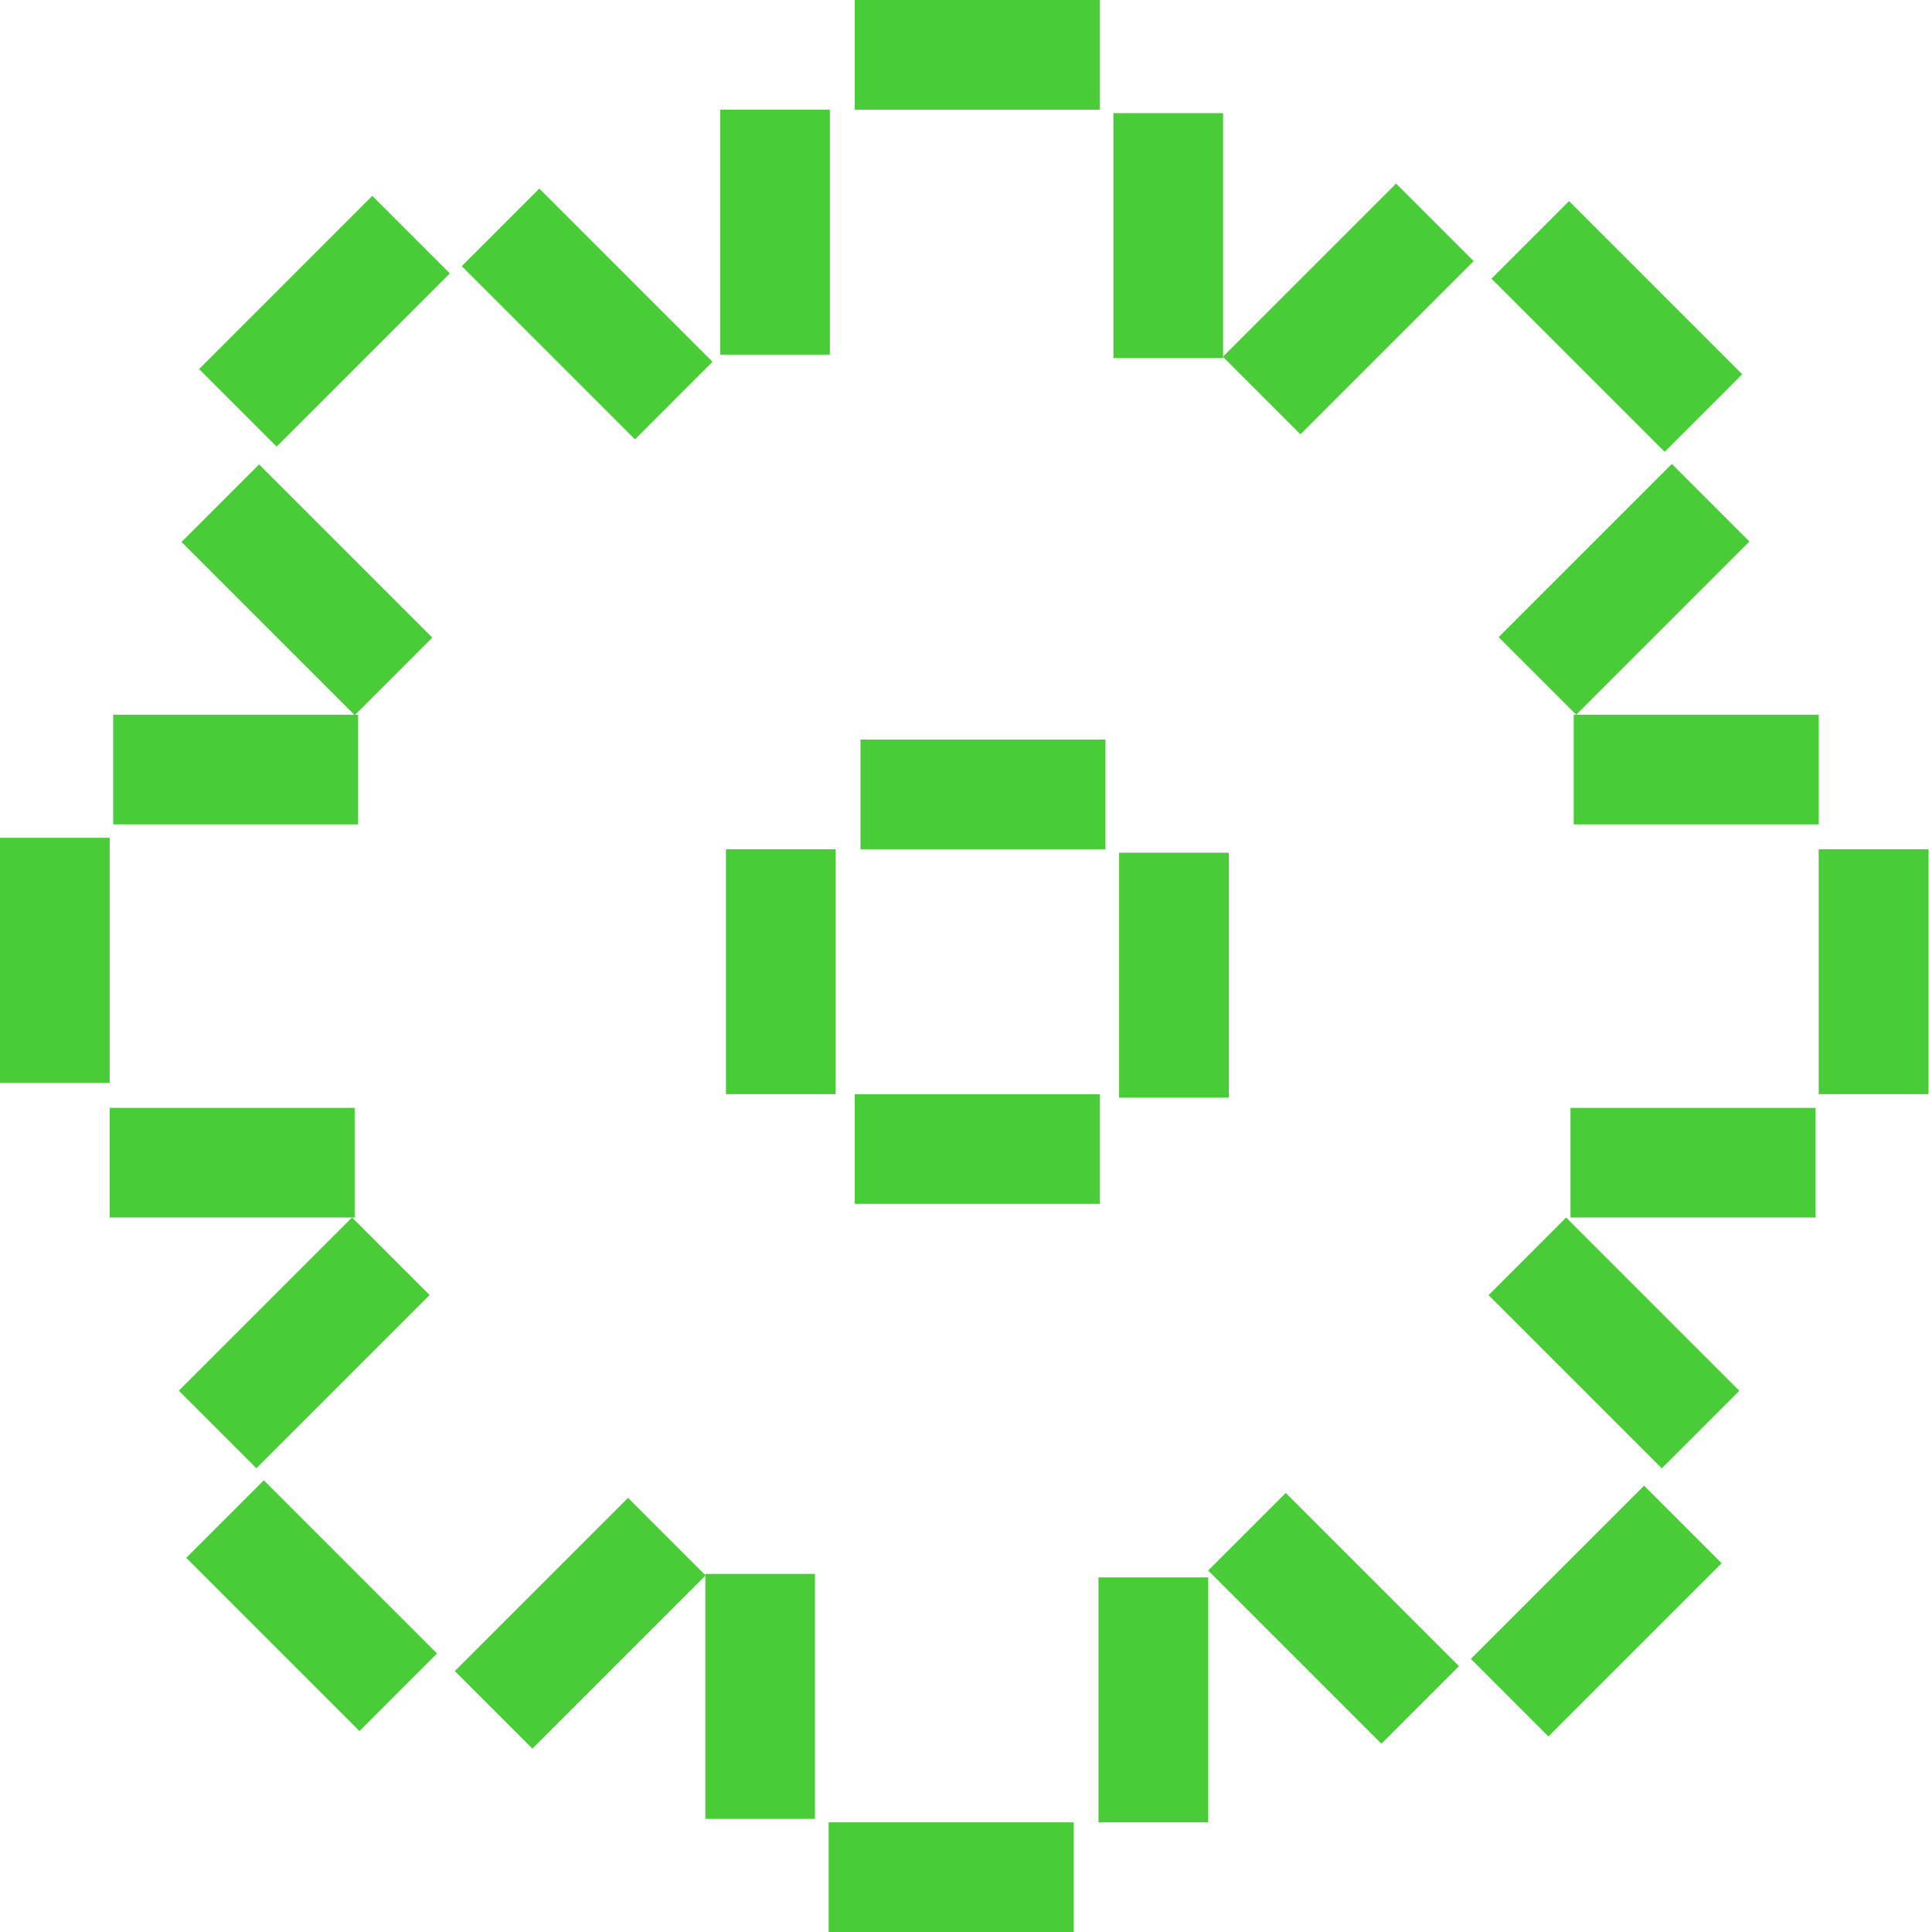
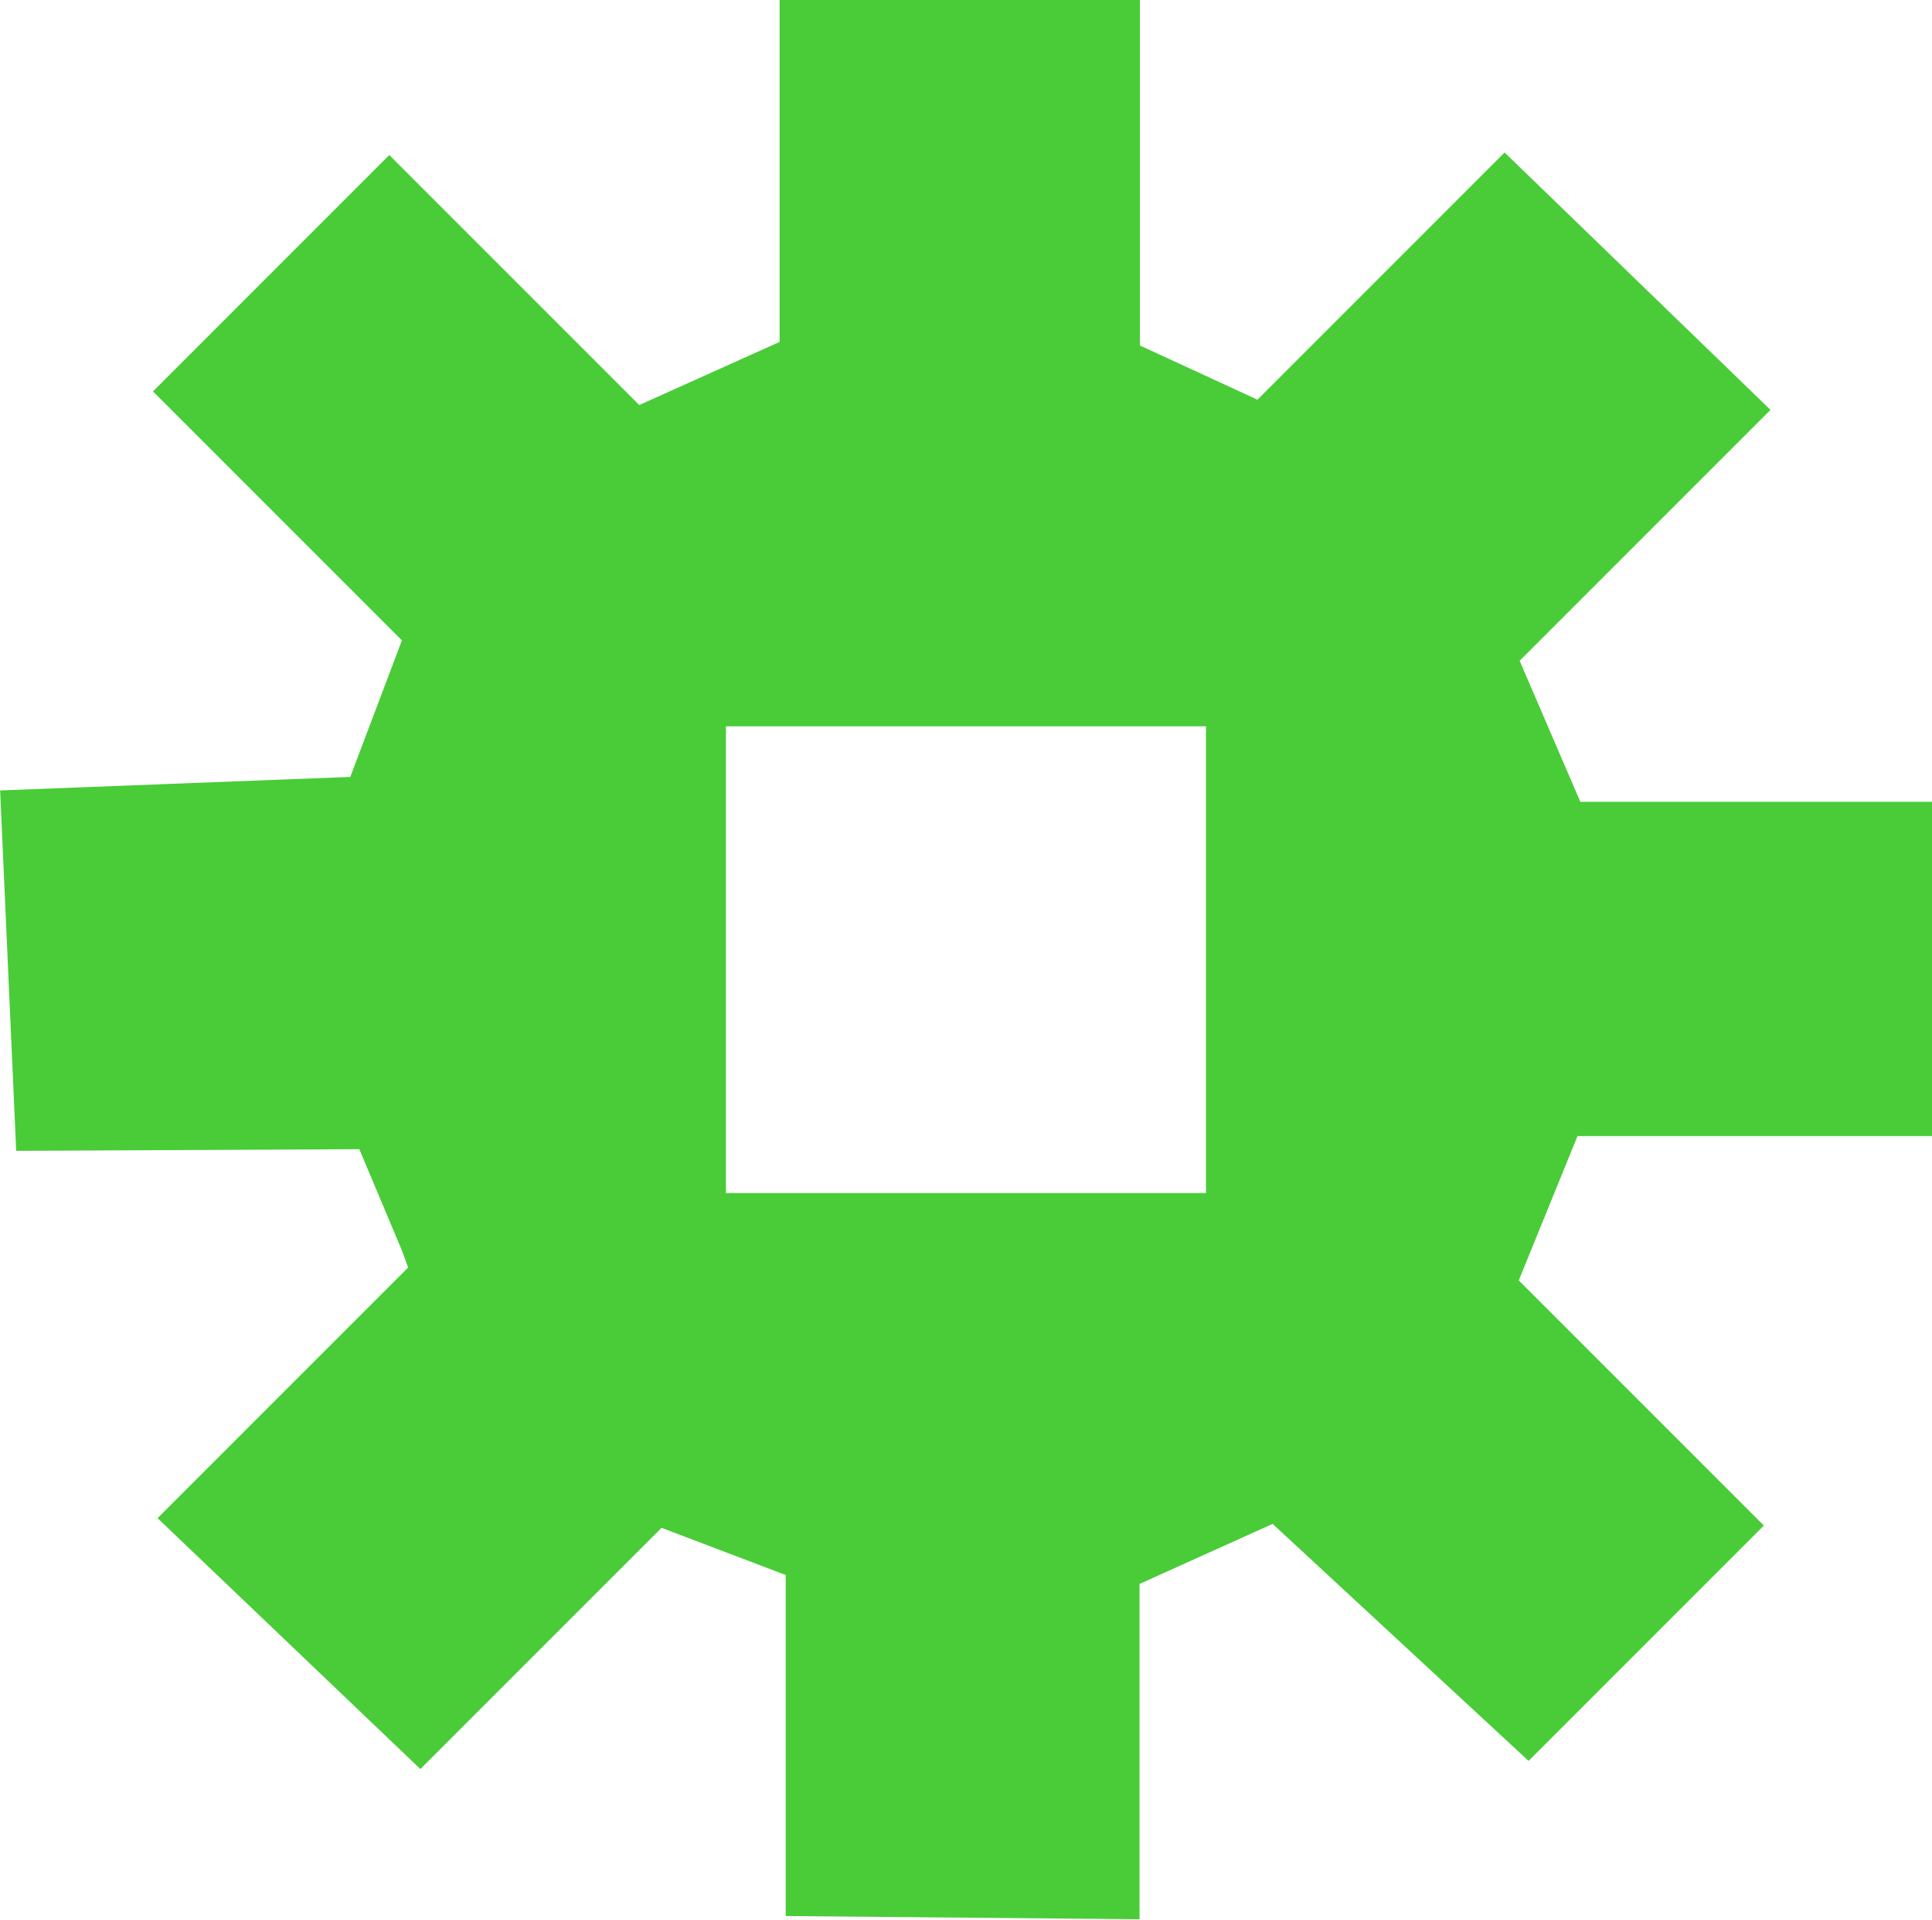
- <svg xmlns="http://www.w3.org/2000/svg" id="Ebene_2" viewBox="0 0 77.54 77.69">
+ <svg xmlns="http://www.w3.org/2000/svg" id="Ebene_2" viewBox="0 0 151.57 150.54">
  <defs>
    <style>.cls-1{fill:#49cc38;}</style>
  </defs>
  <g id="Ebene_1-2">
-     <rect class="cls-1" x="28.96" y="4.41" width="4.41" height="9.85" />
-     <rect class="cls-1" x="34.37" width="9.85" height="4.41" />
-     <rect class="cls-1" x="44.77" y="4.55" width="4.41" height="9.85" />
-     <rect class="cls-1" x="29.19" y="34.15" width="4.41" height="9.85" />
-     <rect class="cls-1" x="34.6" y="29.74" width="9.85" height="4.41" />
-     <rect class="cls-1" x="34.37" y="44" width="9.85" height="4.41" />
-     <rect class="cls-1" x="45" y="34.29" width="4.41" height="9.85" />
-     <rect class="cls-1" x="49.29" y="10.21" width="9.85" height="4.41" transform="translate(7.1 41.98) rotate(-45)" />
-     <rect class="cls-1" x="62.81" y="8.2" width="4.41" height="9.85" transform="translate(9.76 49.82) rotate(-45)" />
-     <rect class="cls-1" x="60.38" y="21.49" width="9.85" height="4.41" transform="translate(2.37 53.12) rotate(-45)" />
-     <rect class="cls-1" x="62.69" y="49.07" width="4.41" height="9.85" transform="translate(-19.17 61.71) rotate(-45)" />
-     <rect class="cls-1" x="59.26" y="62.58" width="9.85" height="4.41" transform="translate(-27.01 64.36) rotate(-45)" />
-     <rect class="cls-1" x="51.42" y="60.15" width="4.41" height="9.85" transform="translate(-30.31 56.98) rotate(-45)" />
-     <rect class="cls-1" x="10.13" y="18.79" width="4.41" height="9.85" transform="translate(-13.15 15.67) rotate(-45)" />
-     <rect class="cls-1" x="8.12" y="10.71" width="9.85" height="4.41" transform="translate(-5.31 13.01) rotate(-45)" />
-     <rect class="cls-1" x="21.4" y="7.7" width="4.41" height="9.85" transform="translate(-2.01 20.39) rotate(-45)" />
-     <rect class="cls-1" x="63.28" y="28.74" width="9.85" height="4.41" />
-     <rect class="cls-1" x="73.13" y="34.15" width="4.41" height="9.85" />
-     <rect class="cls-1" x="63.15" y="44.55" width="9.85" height="4.41" />
-     <rect class="cls-1" x="44.17" y="63.43" width="4.41" height="9.85" />
-     <rect class="cls-1" x="33.32" y="73.28" width="9.85" height="4.41" />
-     <rect class="cls-1" x="28.36" y="63.29" width="4.41" height="9.85" />
-     <rect class="cls-1" x="18.4" y="63.07" width="9.85" height="4.41" transform="translate(-39.32 35.61) rotate(-45)" />
-     <rect class="cls-1" x="10.32" y="59.64" width="4.41" height="9.85" transform="translate(-41.98 27.77) rotate(-45)" />
-     <rect class="cls-1" x="7.31" y="51.79" width="9.85" height="4.41" transform="translate(-34.6 24.47) rotate(-45)" />
-     <rect class="cls-1" x="4.41" y="44.55" width="9.85" height="4.41" />
-     <rect class="cls-1" y="33.69" width="4.41" height="9.85" />
-     <rect class="cls-1" x="4.55" y="28.74" width="9.85" height="4.41" />
+     <path class="cls-1" d="M151.57,89.11v-26.22h-27.59l-4.76-11.06,19.68-19.68-20.86-20.19-19.39,19.39-9.22-4.25V0h-28.27v26.82l-11.01,4.95L30.54,12.16,12,30.7l19.53,19.53-4.05,10.71-27.47,1.06,1.26,28.27,26.92-.13,3.34,7.94.49,1.34-19.66,19.66,20.62,19.68,18.92-18.92,9.74,3.7v26.75l27.76.25v-26.3l10.44-4.71,20.08,18.59,18.46-18.46-19.23-19.23,4.61-11.32h27.8ZM56.95,93.58v-36.61h37.66v36.61s-37.66,0-37.66,0Z" />
  </g>
</svg>
